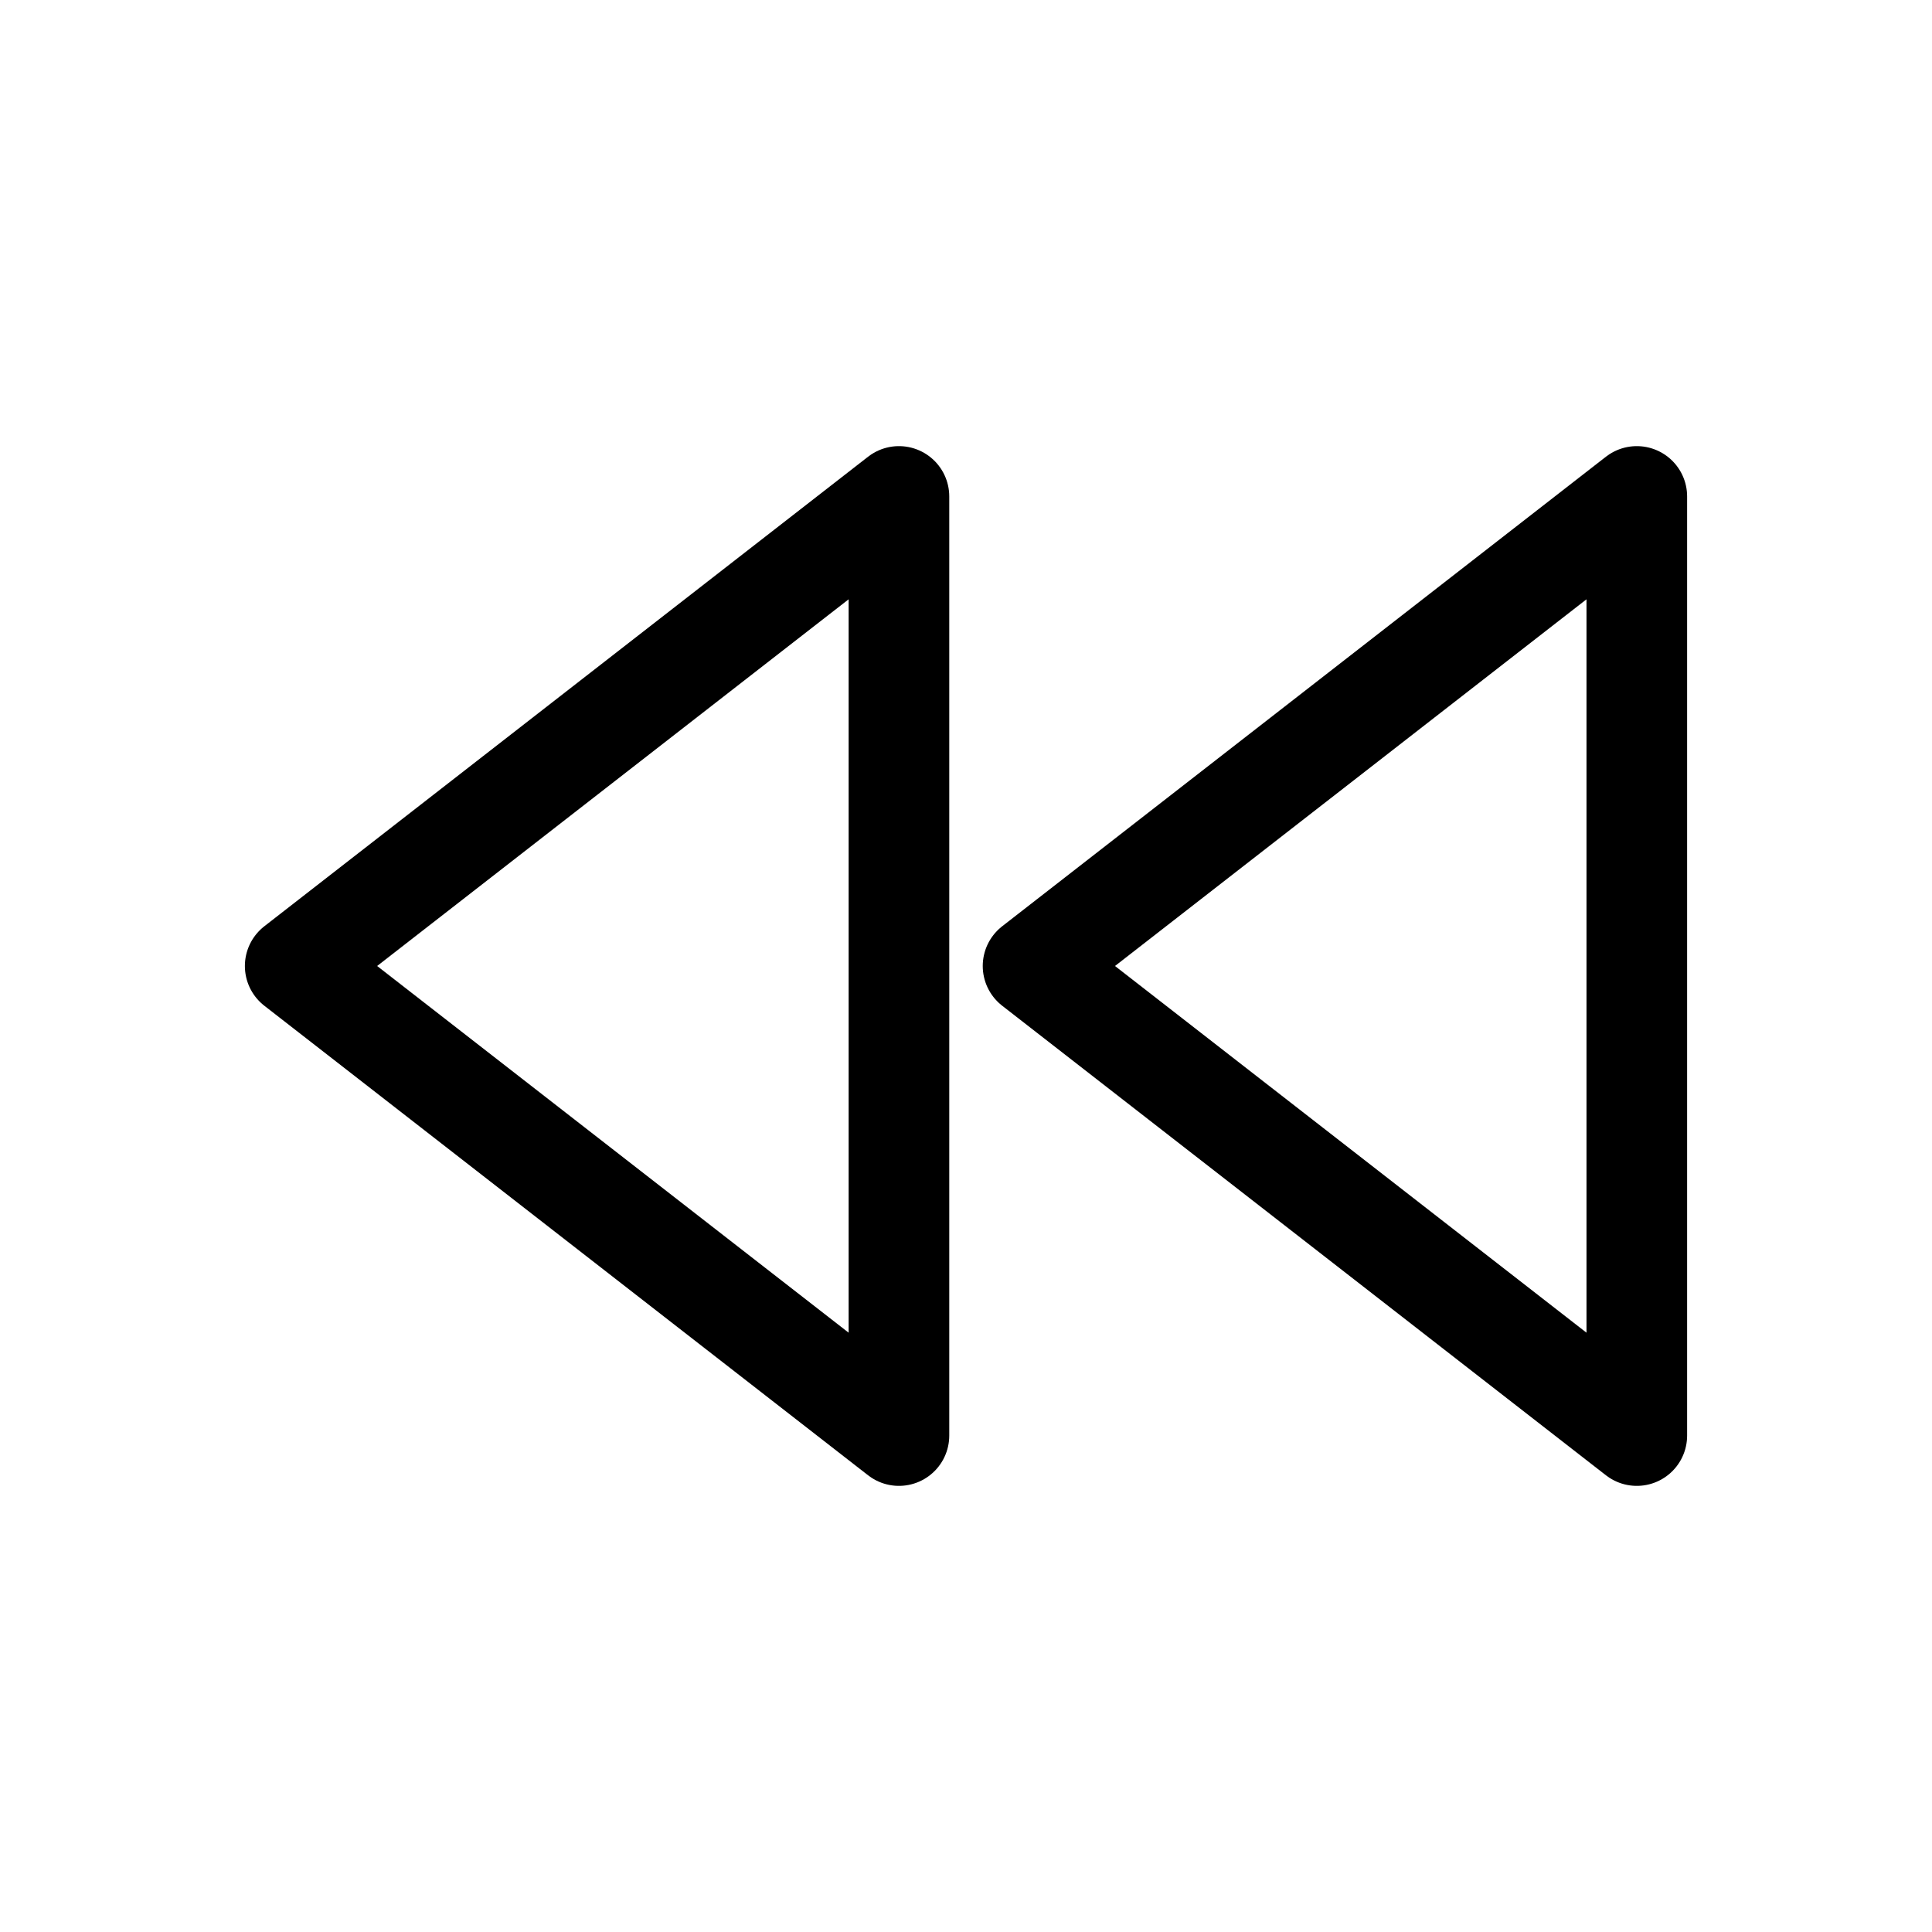
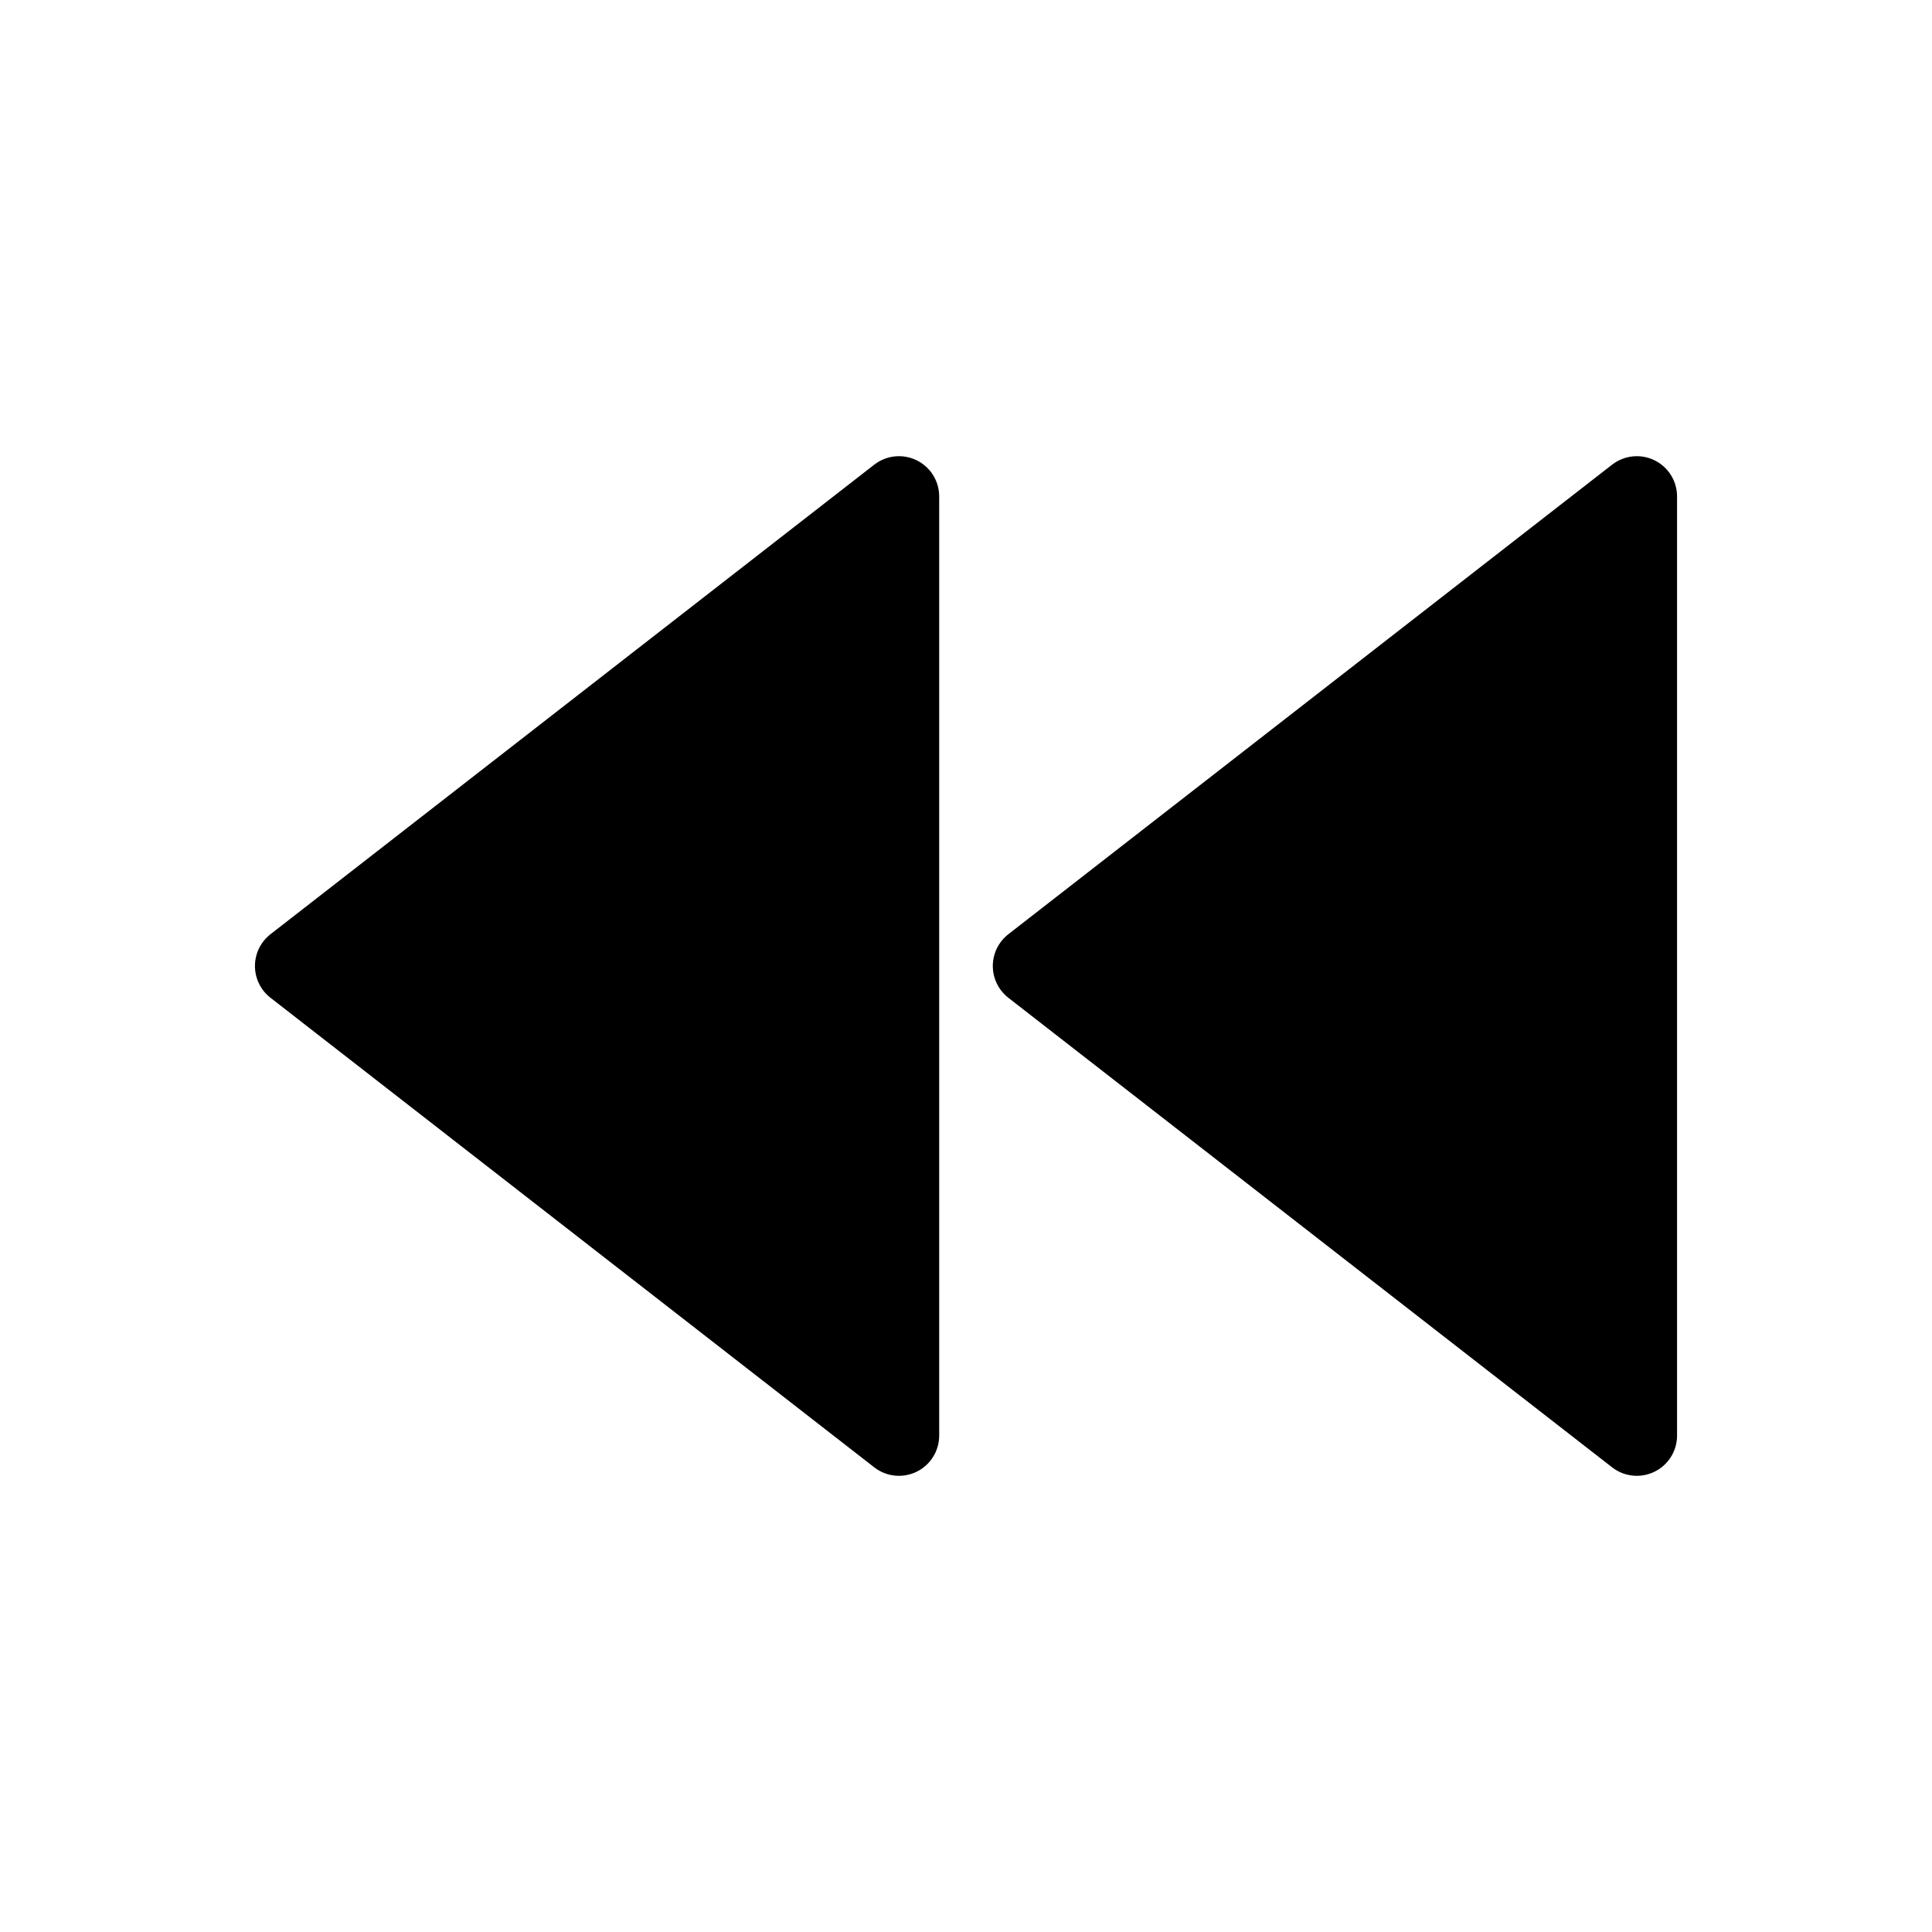
- <svg xmlns="http://www.w3.org/2000/svg" width="24" height="24" viewBox="0 0 24 24" fill="none">
-   <path d="M11.167 17.833L3.667 12L11.167 6.167V17.833Z" stroke="black" stroke-width="1.25" stroke-linecap="round" stroke-linejoin="round" />
-   <path d="M20.333 17.833L12.833 12L20.333 6.167V17.833Z" stroke="black" stroke-width="1.25" stroke-linecap="round" stroke-linejoin="round" />
+ <svg xmlns="http://www.w3.org/2000/svg" viewBox="0 0 24 24">
+   <path fill="currentColor" stroke="currentColor" stroke-linecap="round" stroke-linejoin="round" d="M11.167 17.833L3.667 12L11.167 6.167V17.833Z" />
+   <path fill="currentColor" stroke="currentColor" stroke-linecap="round" stroke-linejoin="round" d="M20.333 17.833L12.833 12L20.333 6.167V17.833Z" />
</svg>
